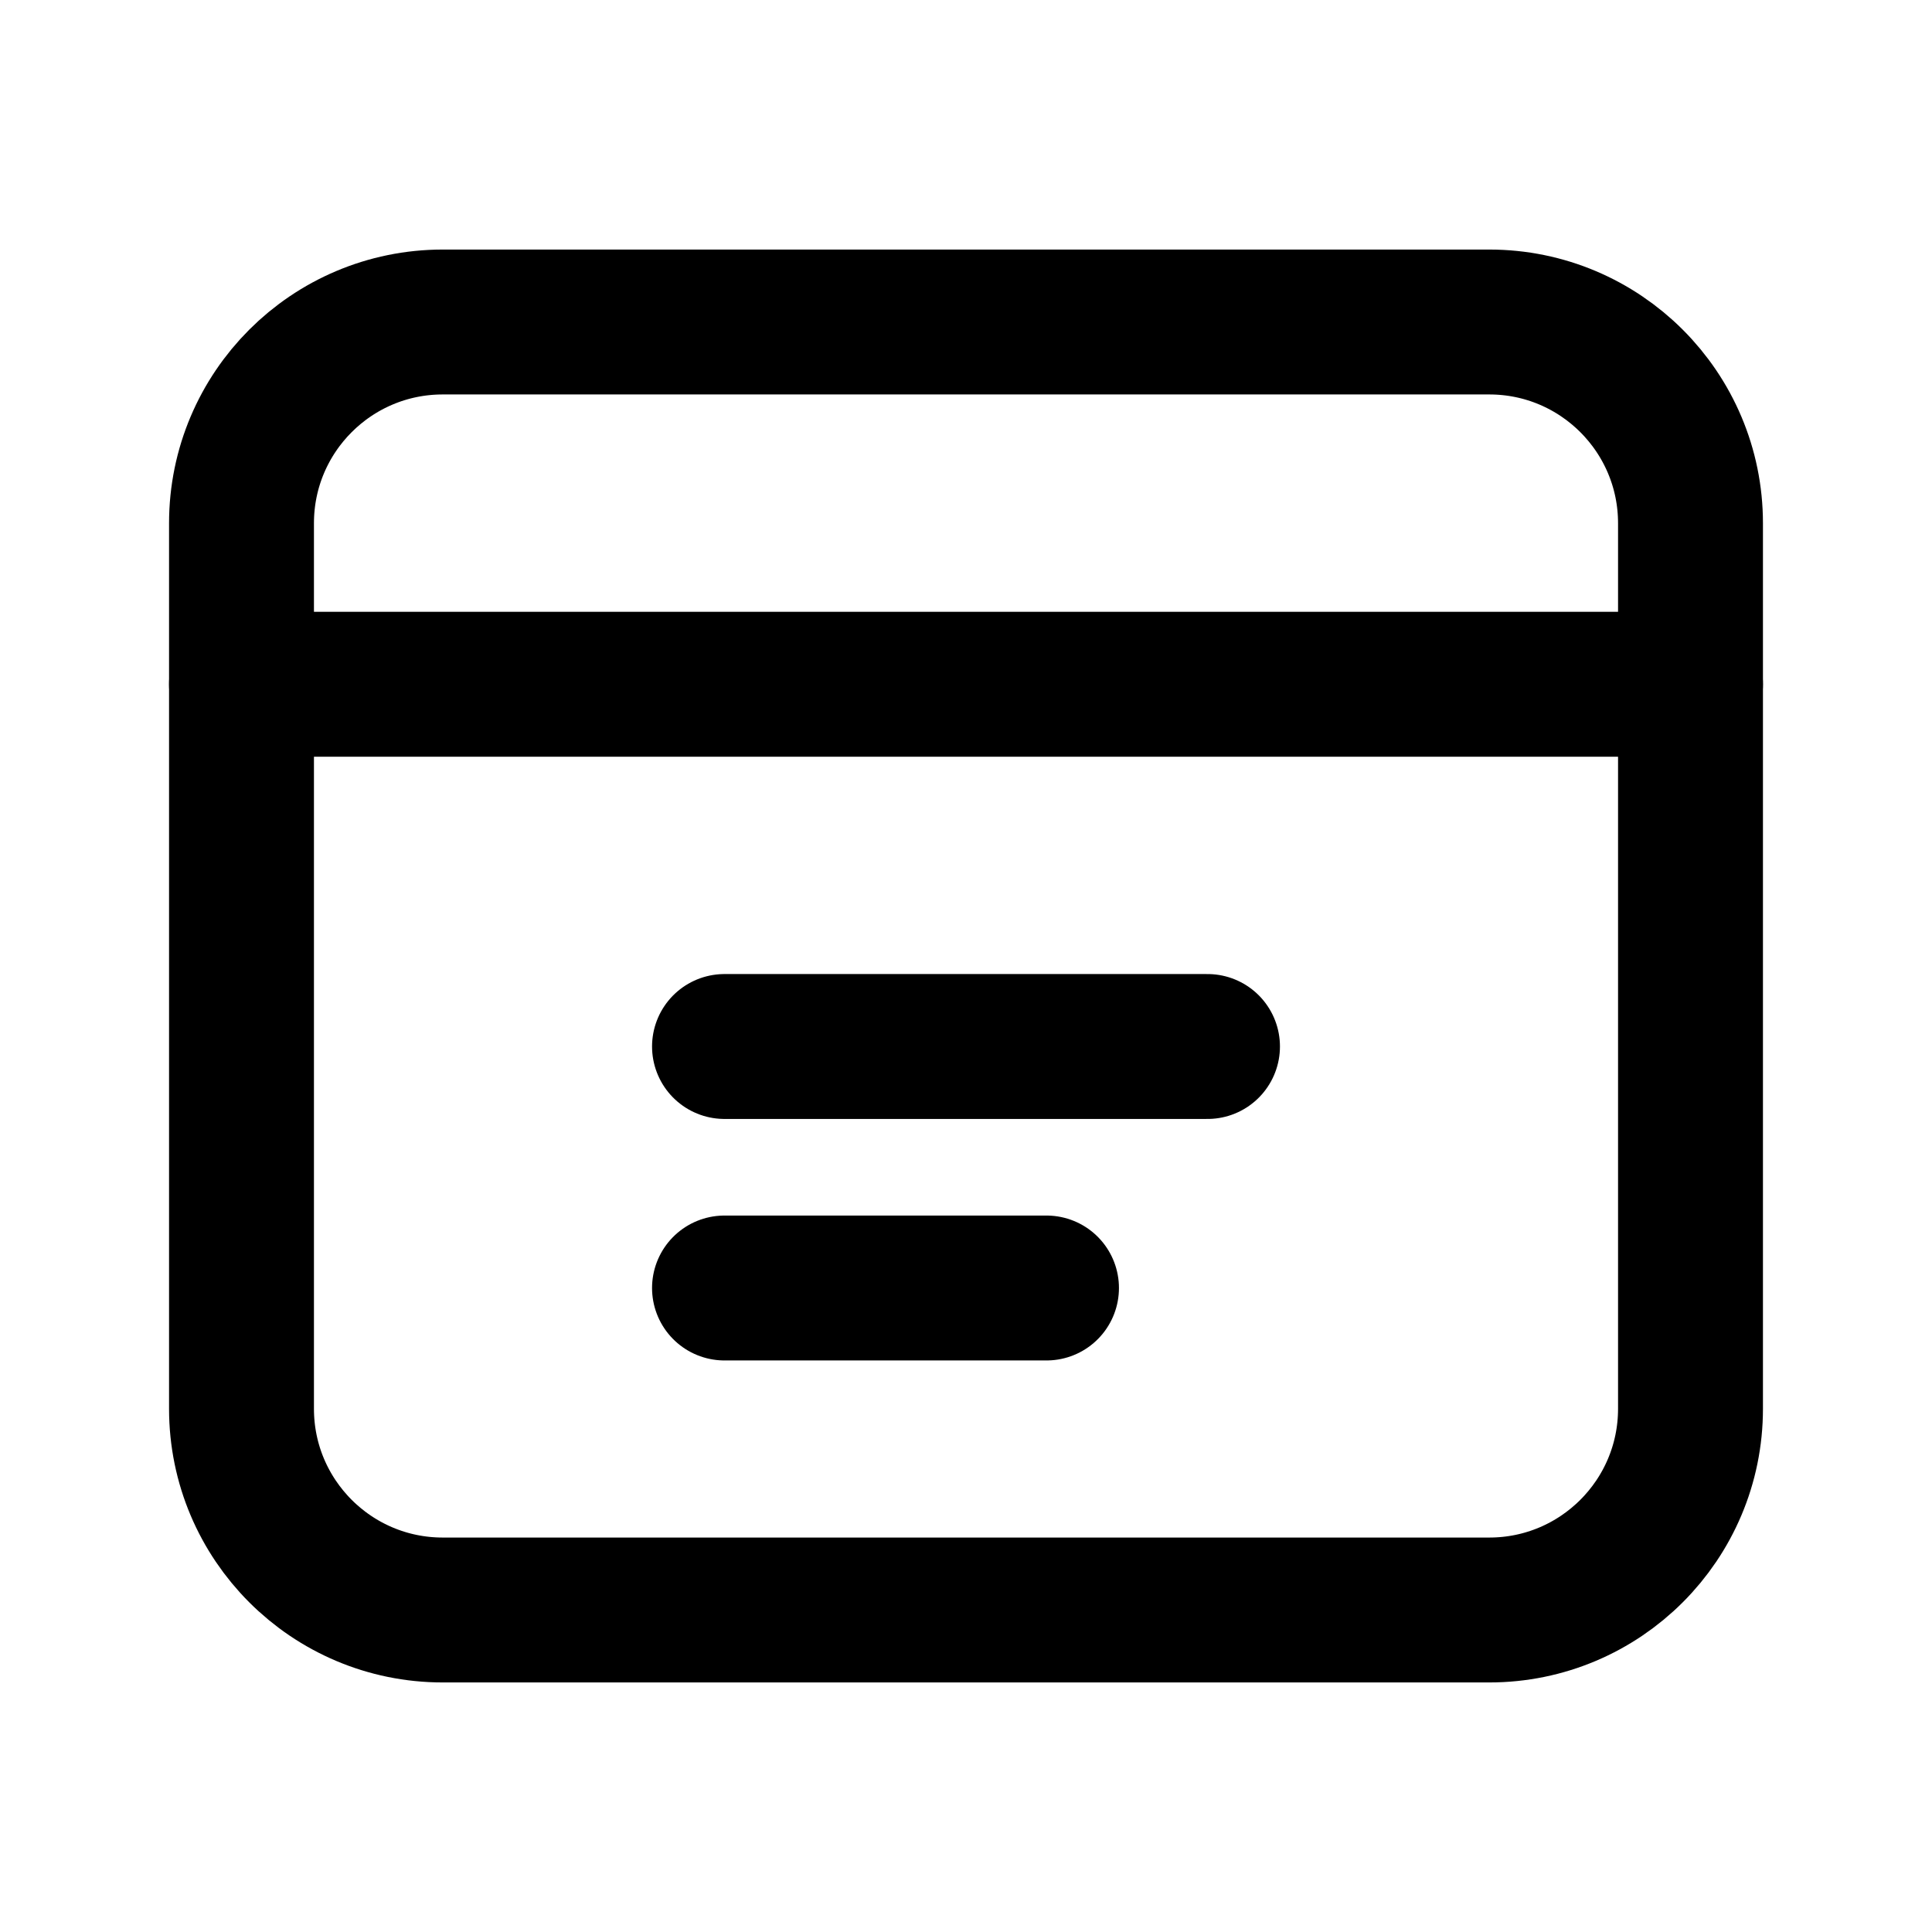
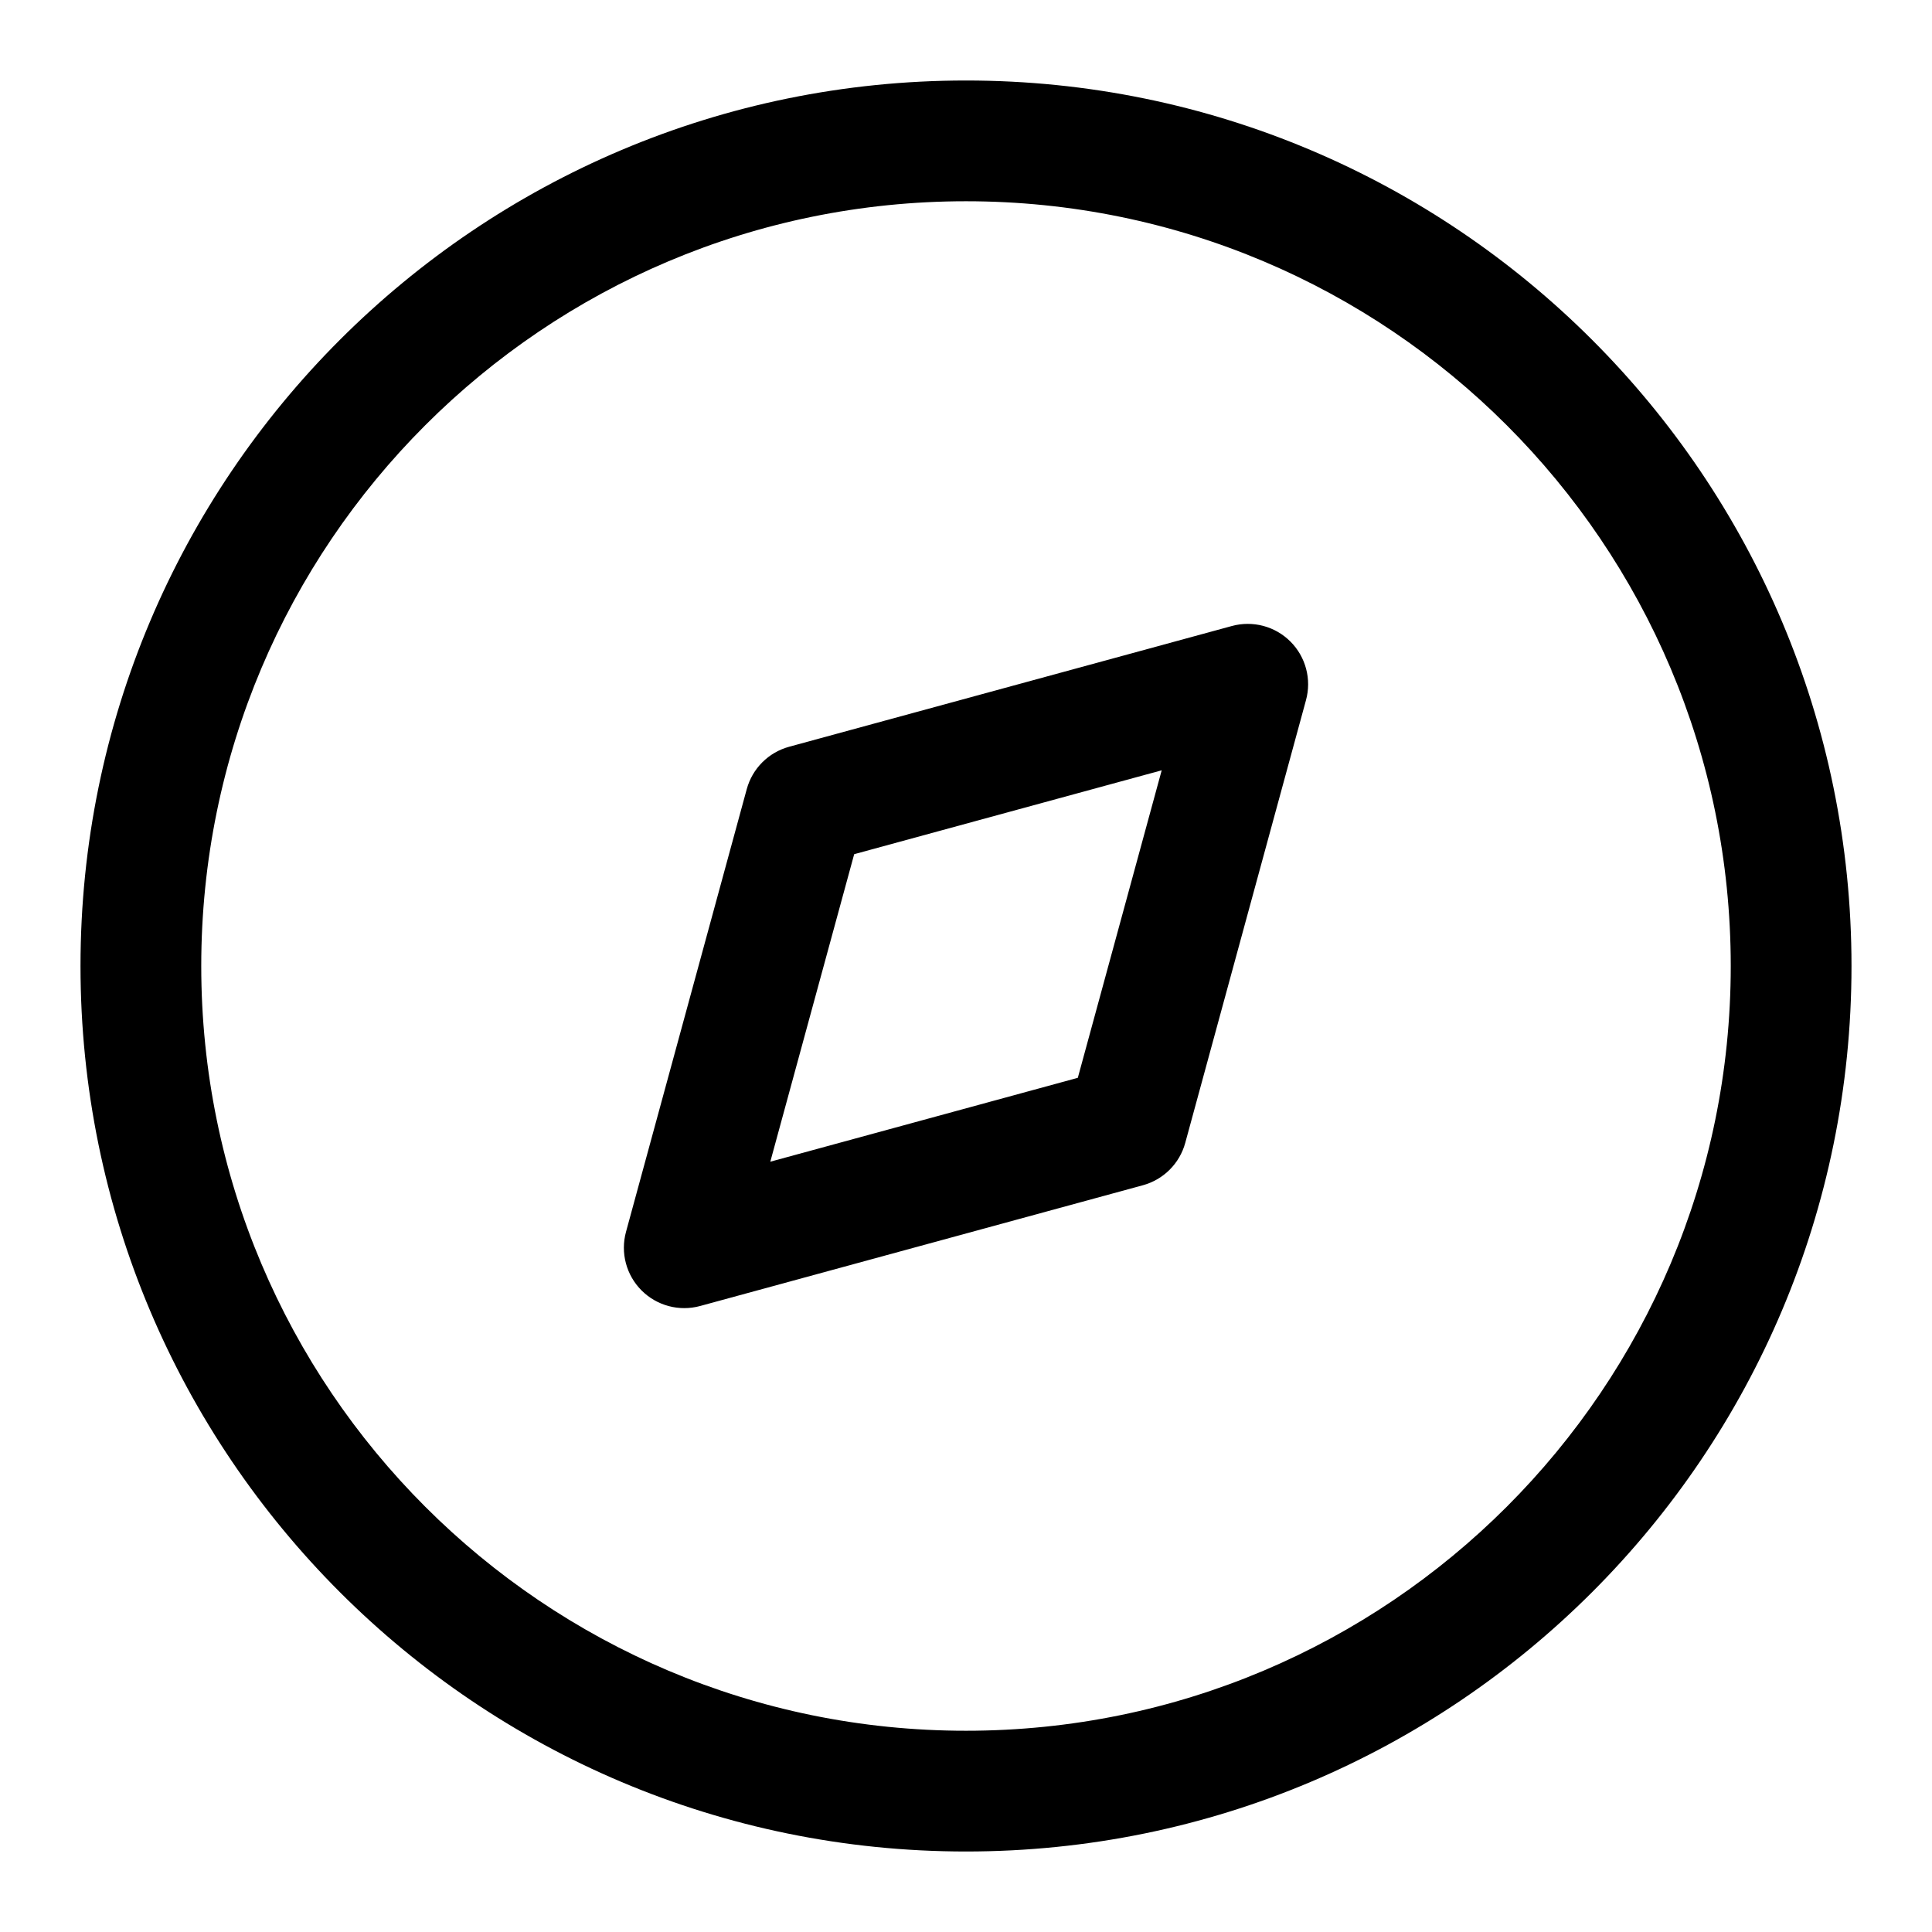
- <svg xmlns="http://www.w3.org/2000/svg" viewBox="0 0 24 24">
-   <g fill="none" stroke="currentColor" stroke-width="1.8" stroke-linecap="round" stroke-linejoin="round">
-     <rect x="3" y="4" width="18" height="16" rx="2.5" />
-     <path d="M3 8.5h18" />
-     <circle cx="6.2" cy="6.2" r="1" stroke="none" />
-     <circle cx="9" cy="6.2" r="1" stroke="none" />
-     <path d="M9 13h6M9 16h4" />
-   </g>
+ <svg xmlns="http://www.w3.org/2000/svg" t="1790783902425" class="icon" viewBox="0 0 1024 1024" version="1.1" p-id="5862" width="200" height="200">
+   <path d="M512 42.667c259.2 0 469.333 210.133 469.333 469.333s-210.133 469.333-469.333 469.333S42.667 771.2 42.667 512 252.8 42.667 512 42.667z m0 64C288.149 106.667 106.667 288.149 106.667 512s181.483 405.333 405.333 405.333 405.333-181.483 405.333-405.333S735.851 106.667 512 106.667z m180.203 264.427l-64 234.667a32 32 0 0 1-22.443 22.443l-234.667 64a32 32 0 0 1-39.296-39.296l64-234.667a32 32 0 0 1 22.443-22.443l234.667-64a32 32 0 0 1 39.296 39.296z m-76.48 37.184l-162.987 44.459-44.459 162.987 162.987-44.459 44.459-162.987z" p-id="5863" />
</svg>
